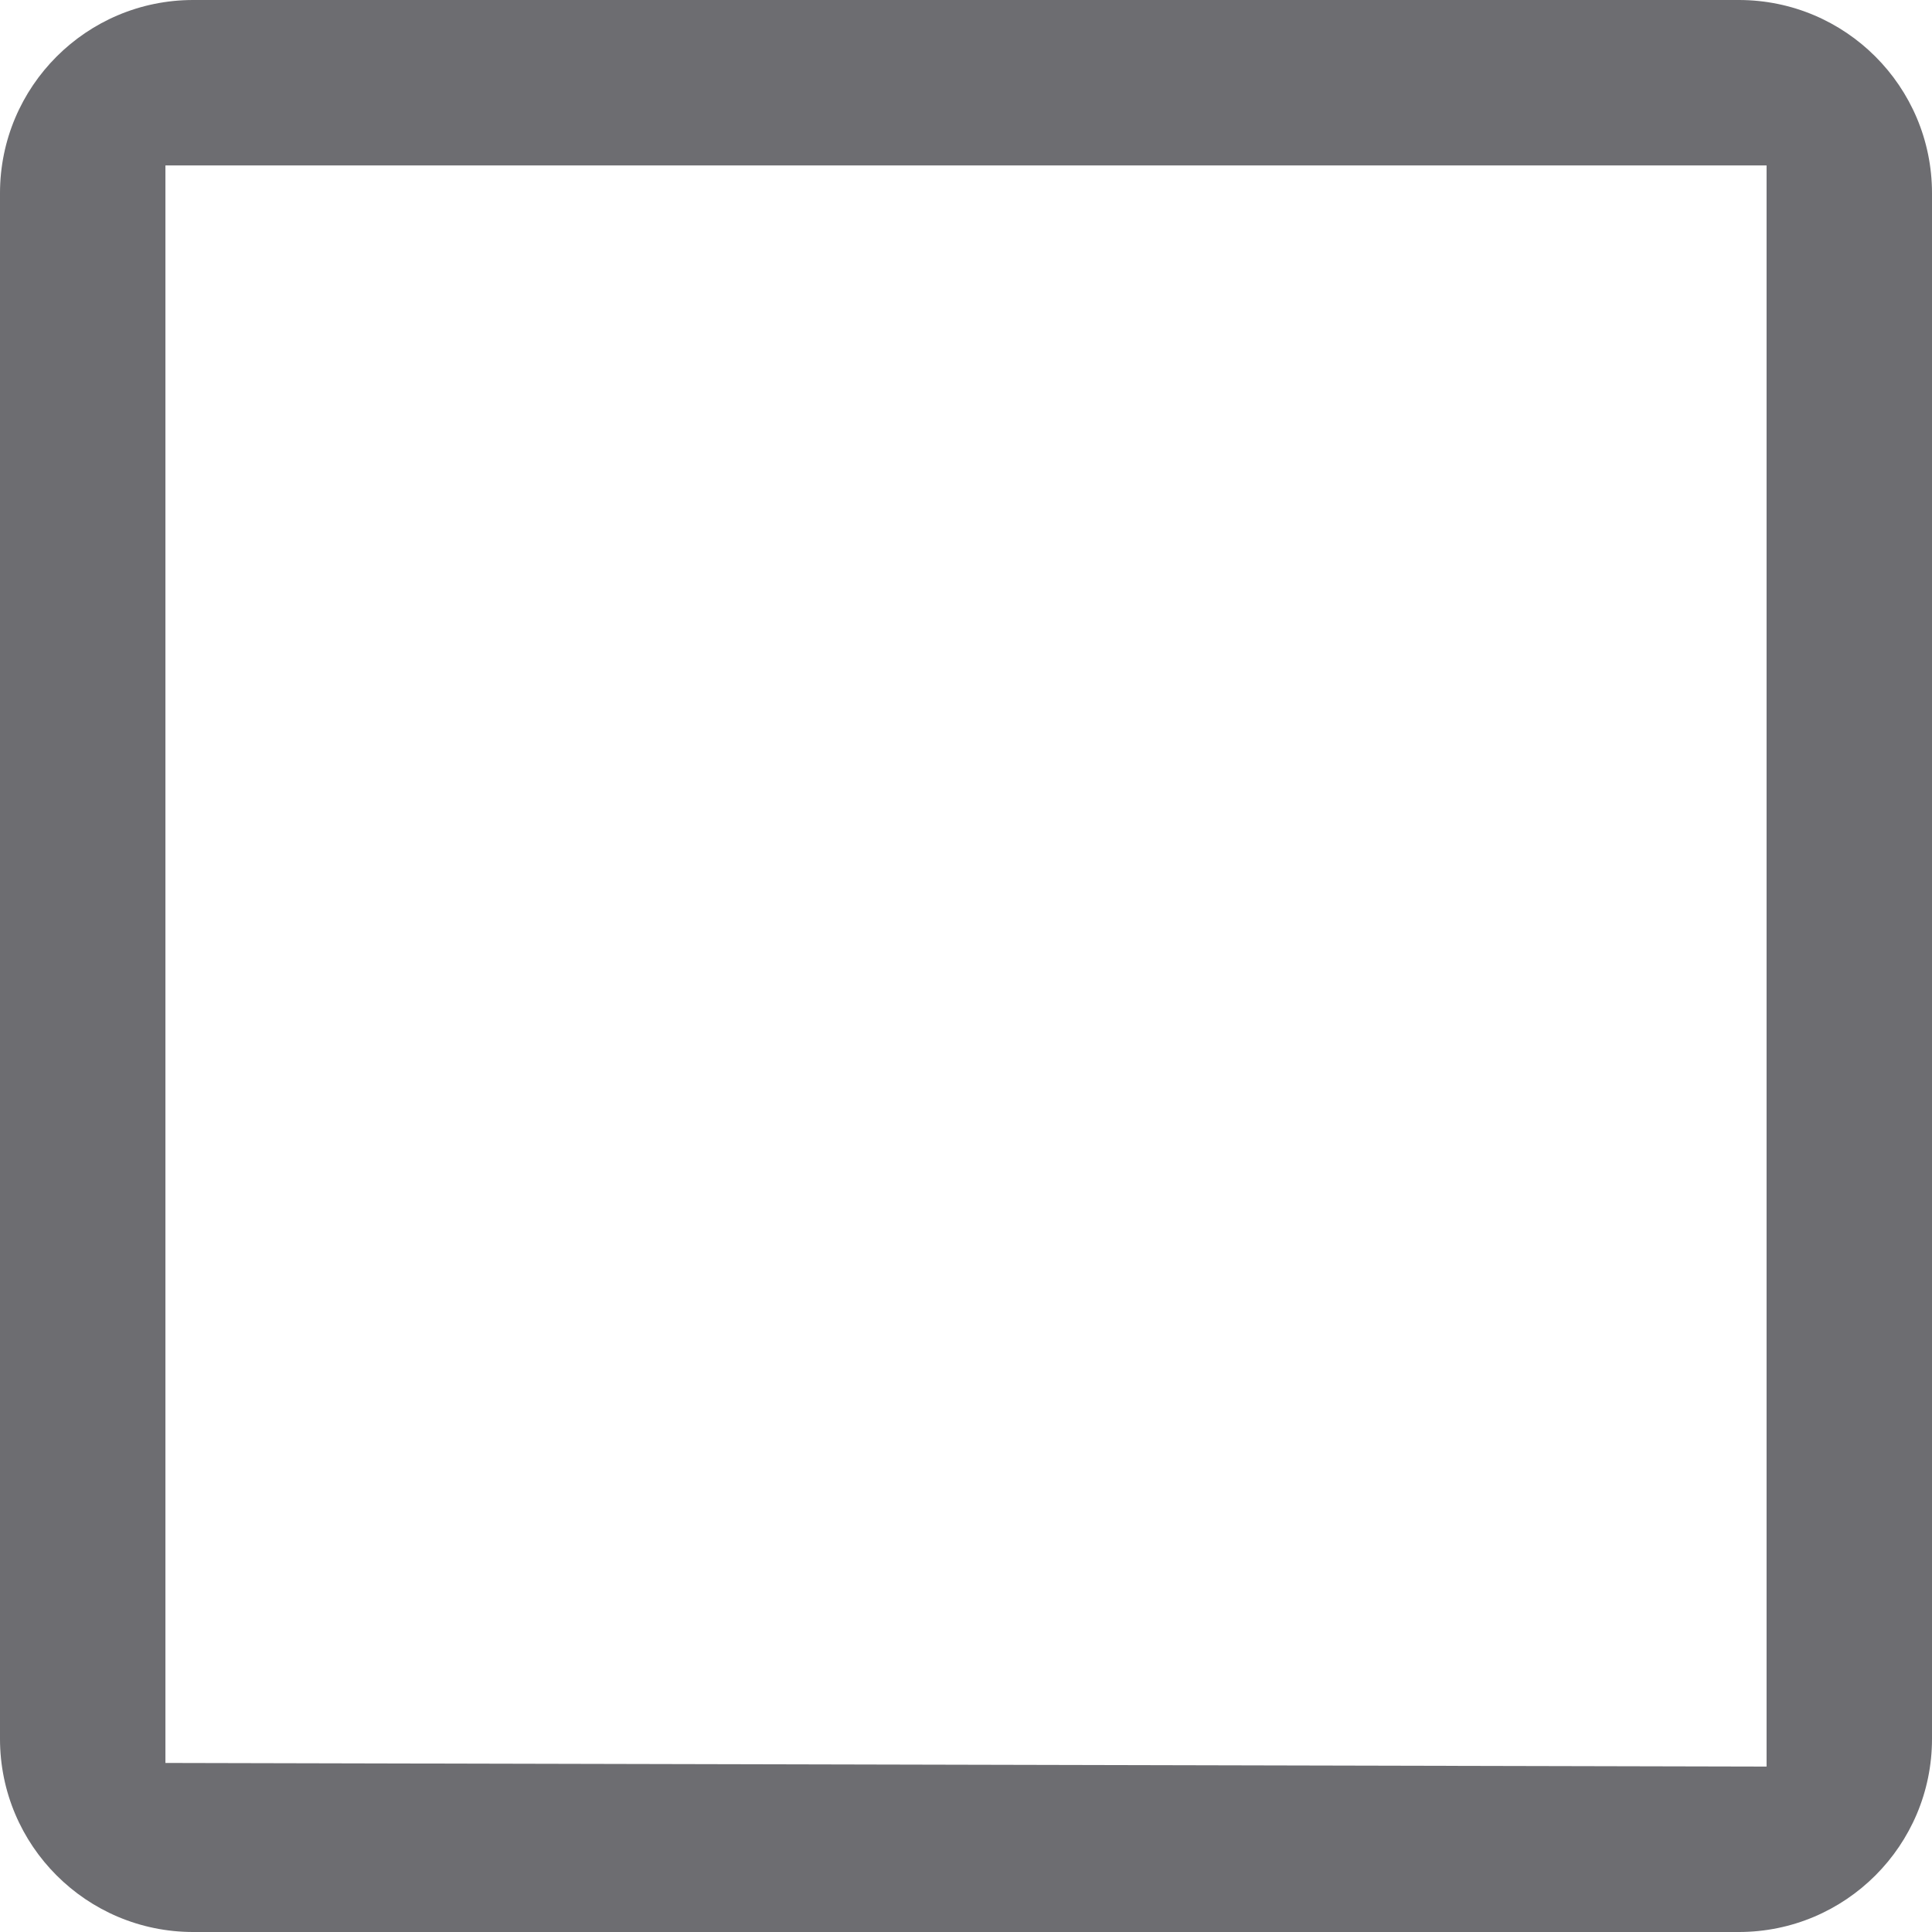
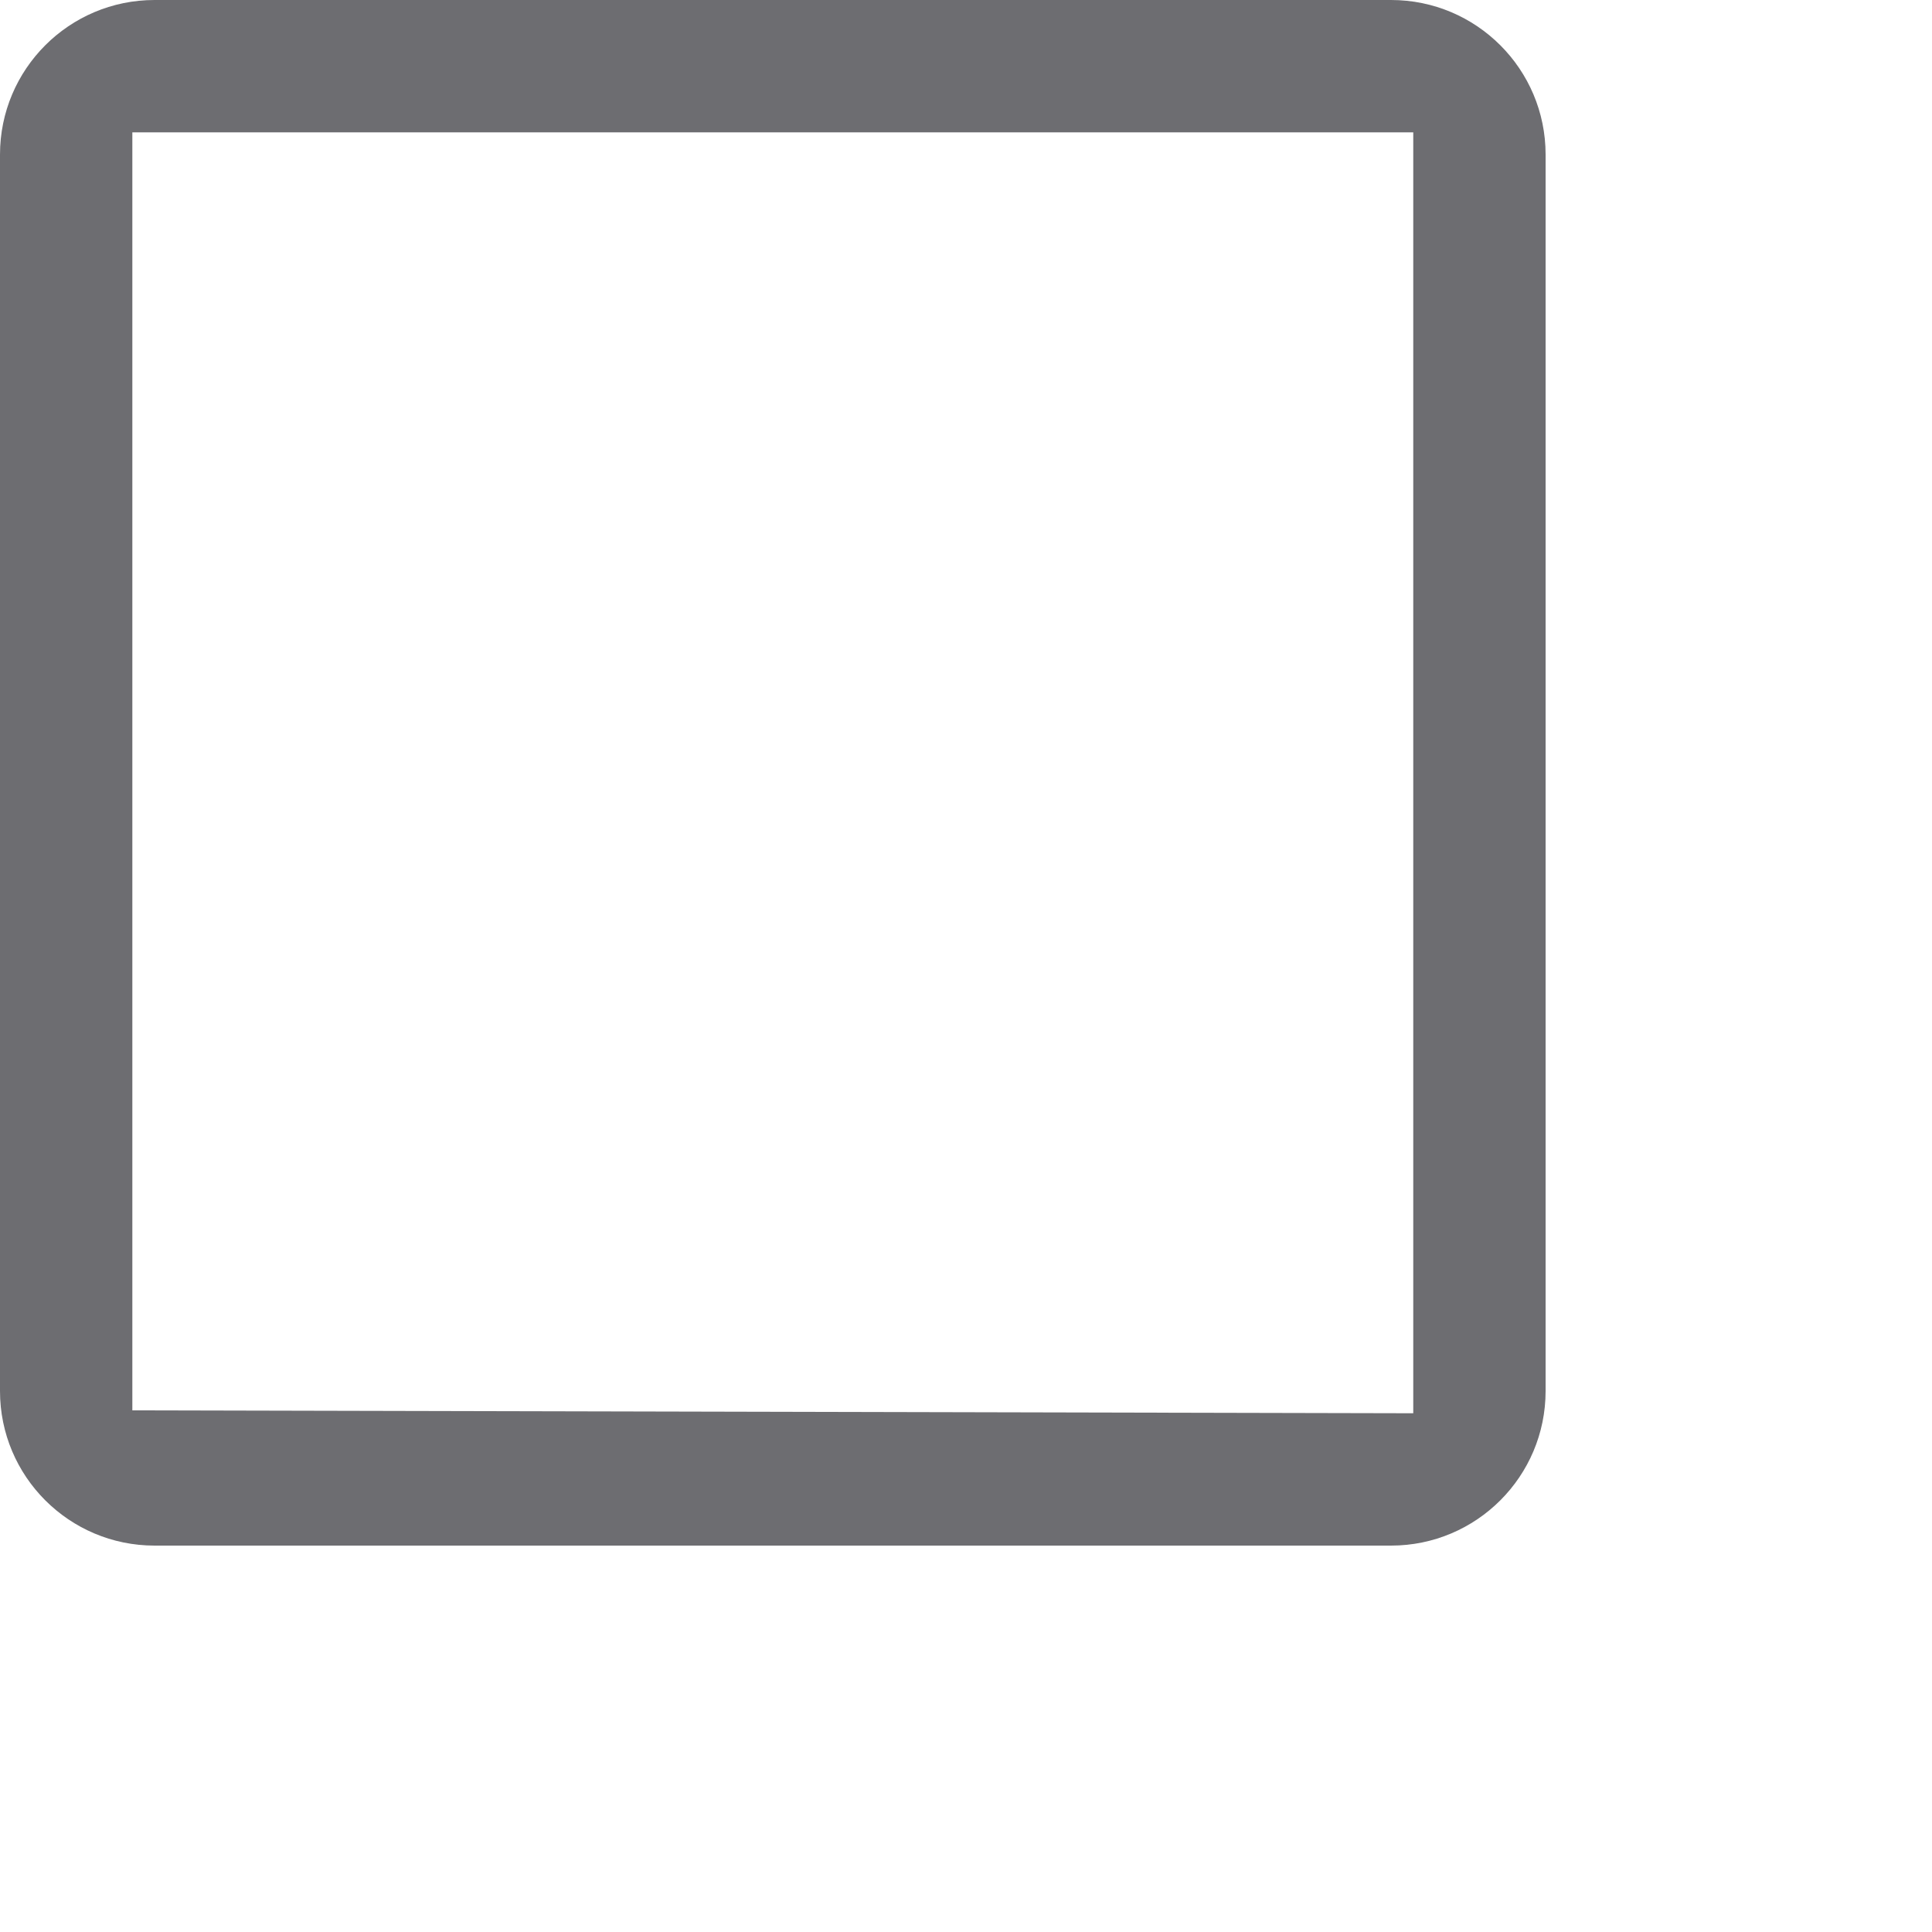
- <svg xmlns="http://www.w3.org/2000/svg" viewBox="0 0 16 16">
+ <svg xmlns="http://www.w3.org/2000/svg" viewBox="0 0 20 20">
  <defs>
    <style>.cls-1{fill:#6d6d71;}</style>
  </defs>
  <g id="Layer_2" data-name="Layer 2">
    <g id="Layer_1-2" data-name="Layer 1">
      <path class="cls-1" d="M16,1.6A1.6,1.6,0,0,0,14.4,0H1.6A1.6,1.6,0,0,0,0,1.6V14.4A1.6,1.6,0,0,0,1.6,16H14.4A1.6,1.6,0,0,0,16,14.4Zm-14.63,13V1.37H14.63V14.63Z" />
    </g>
  </g>
</svg>
